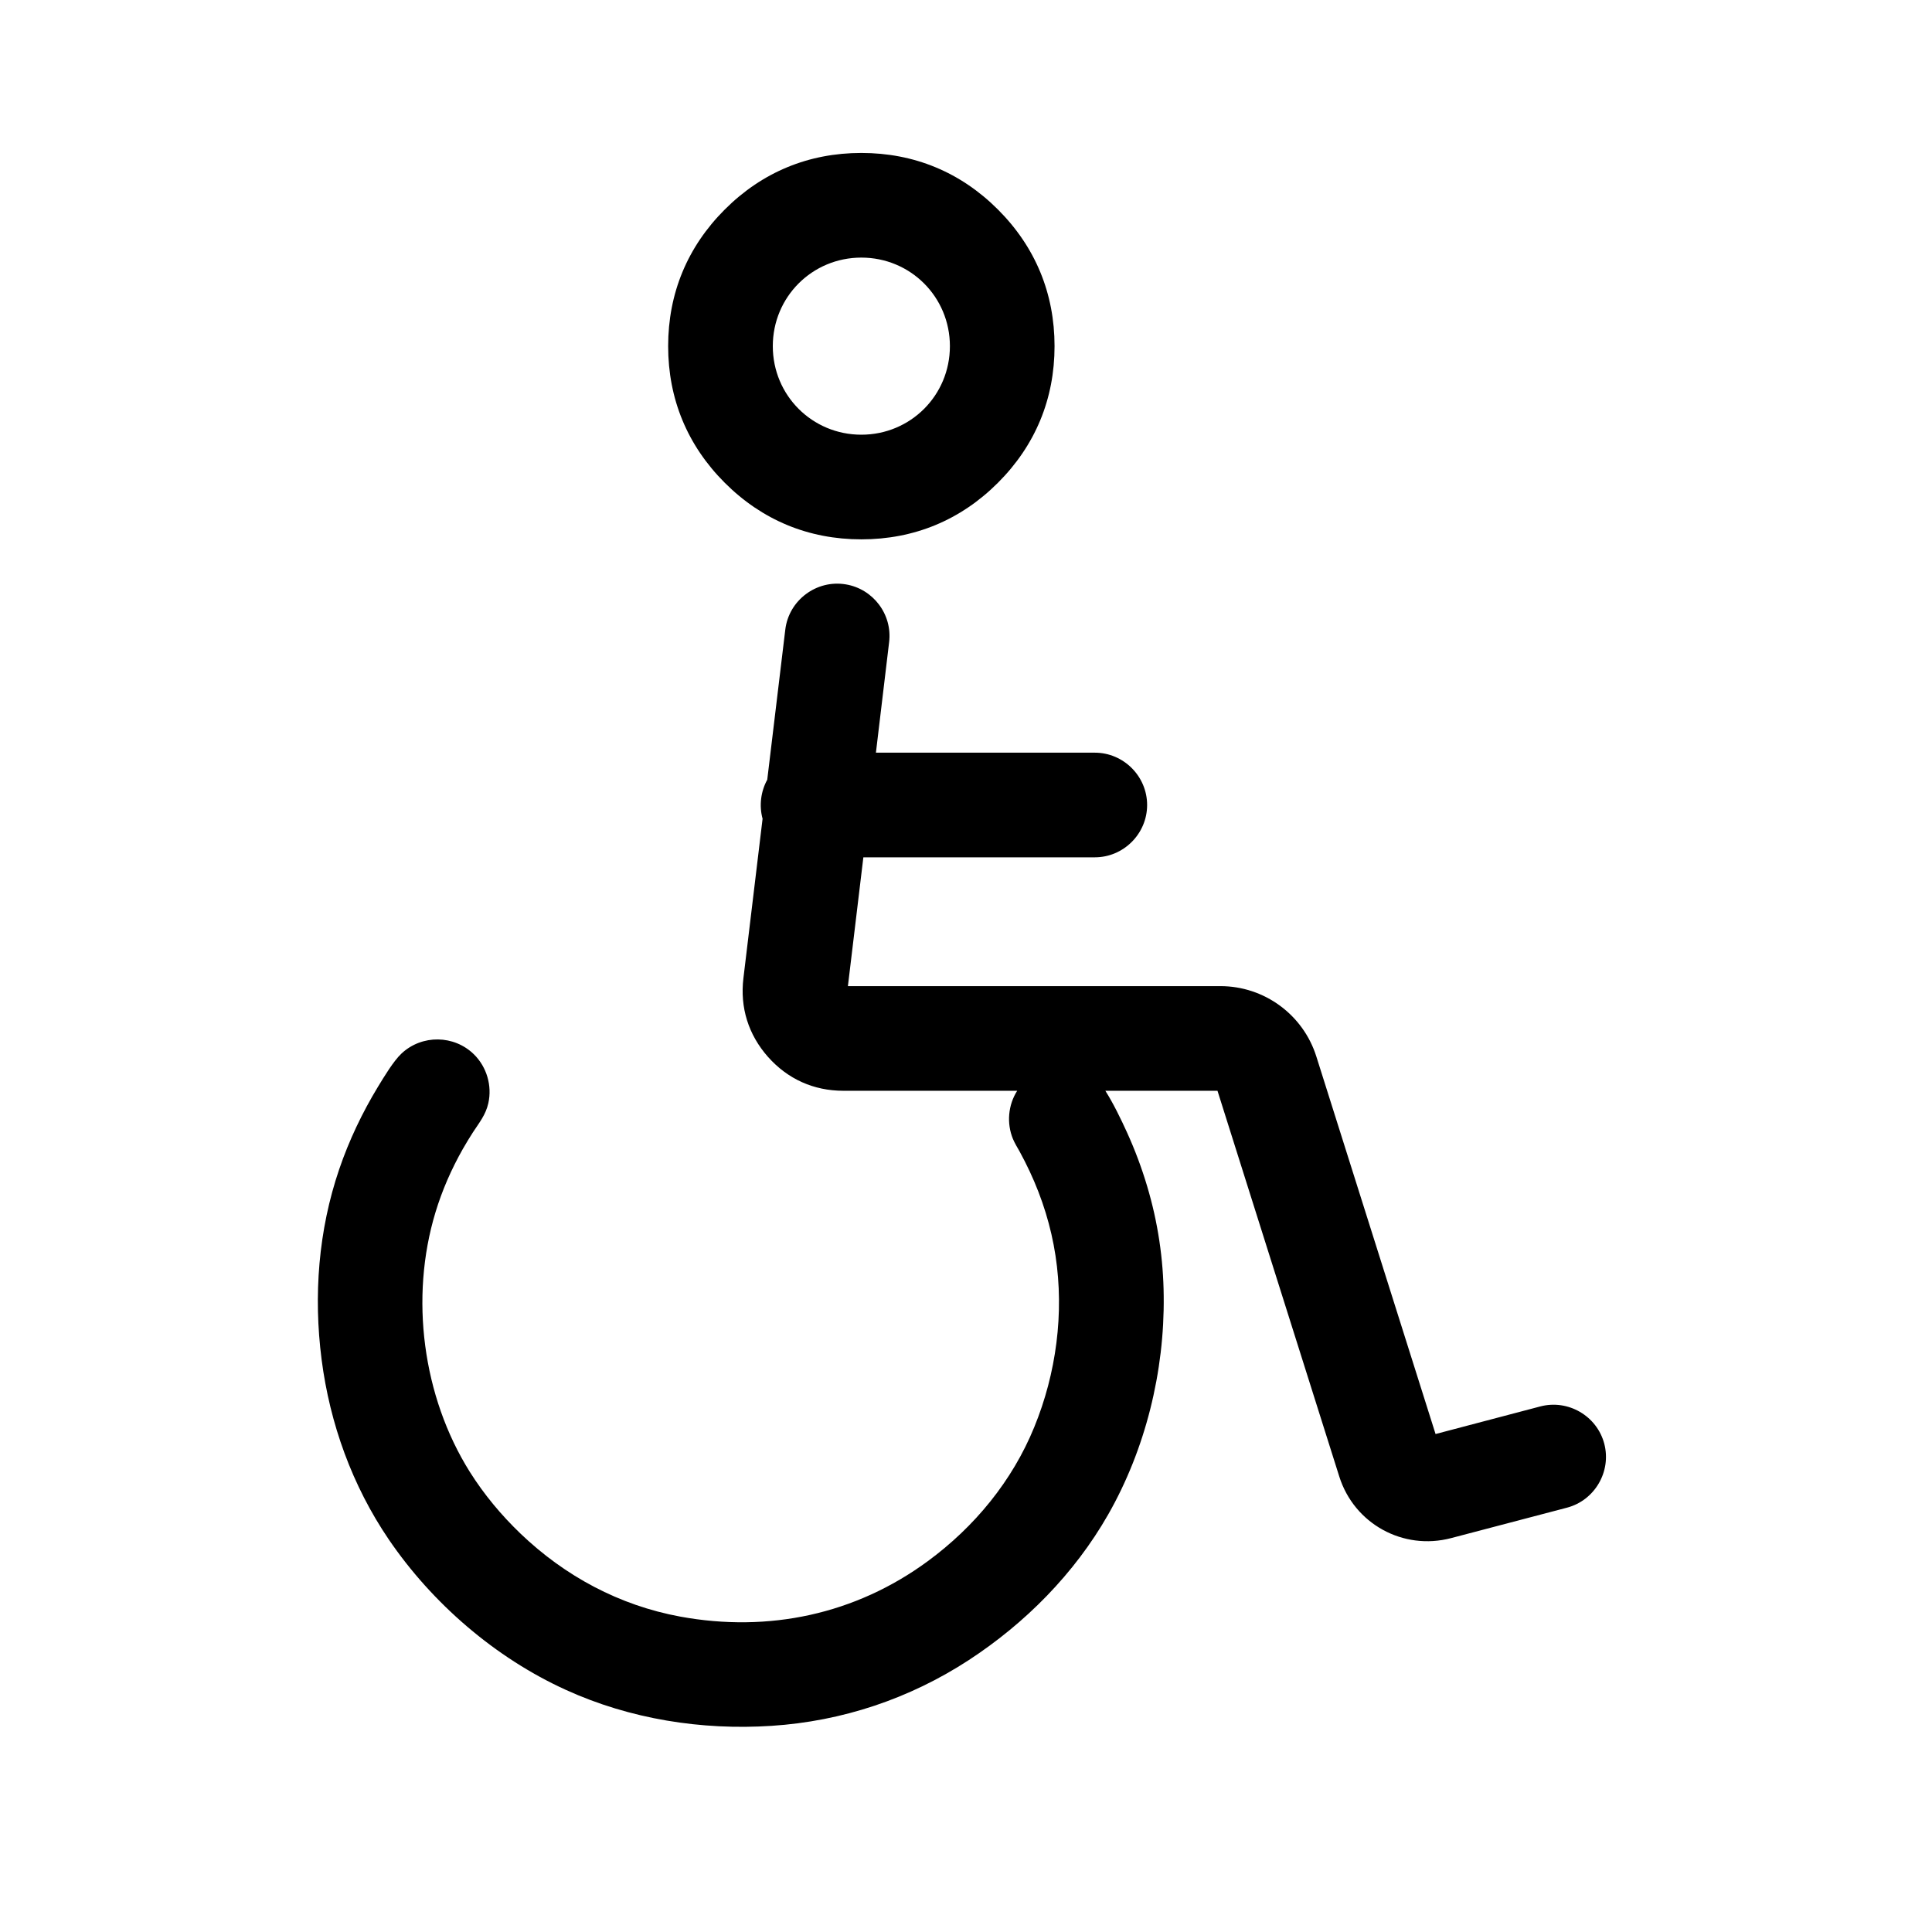
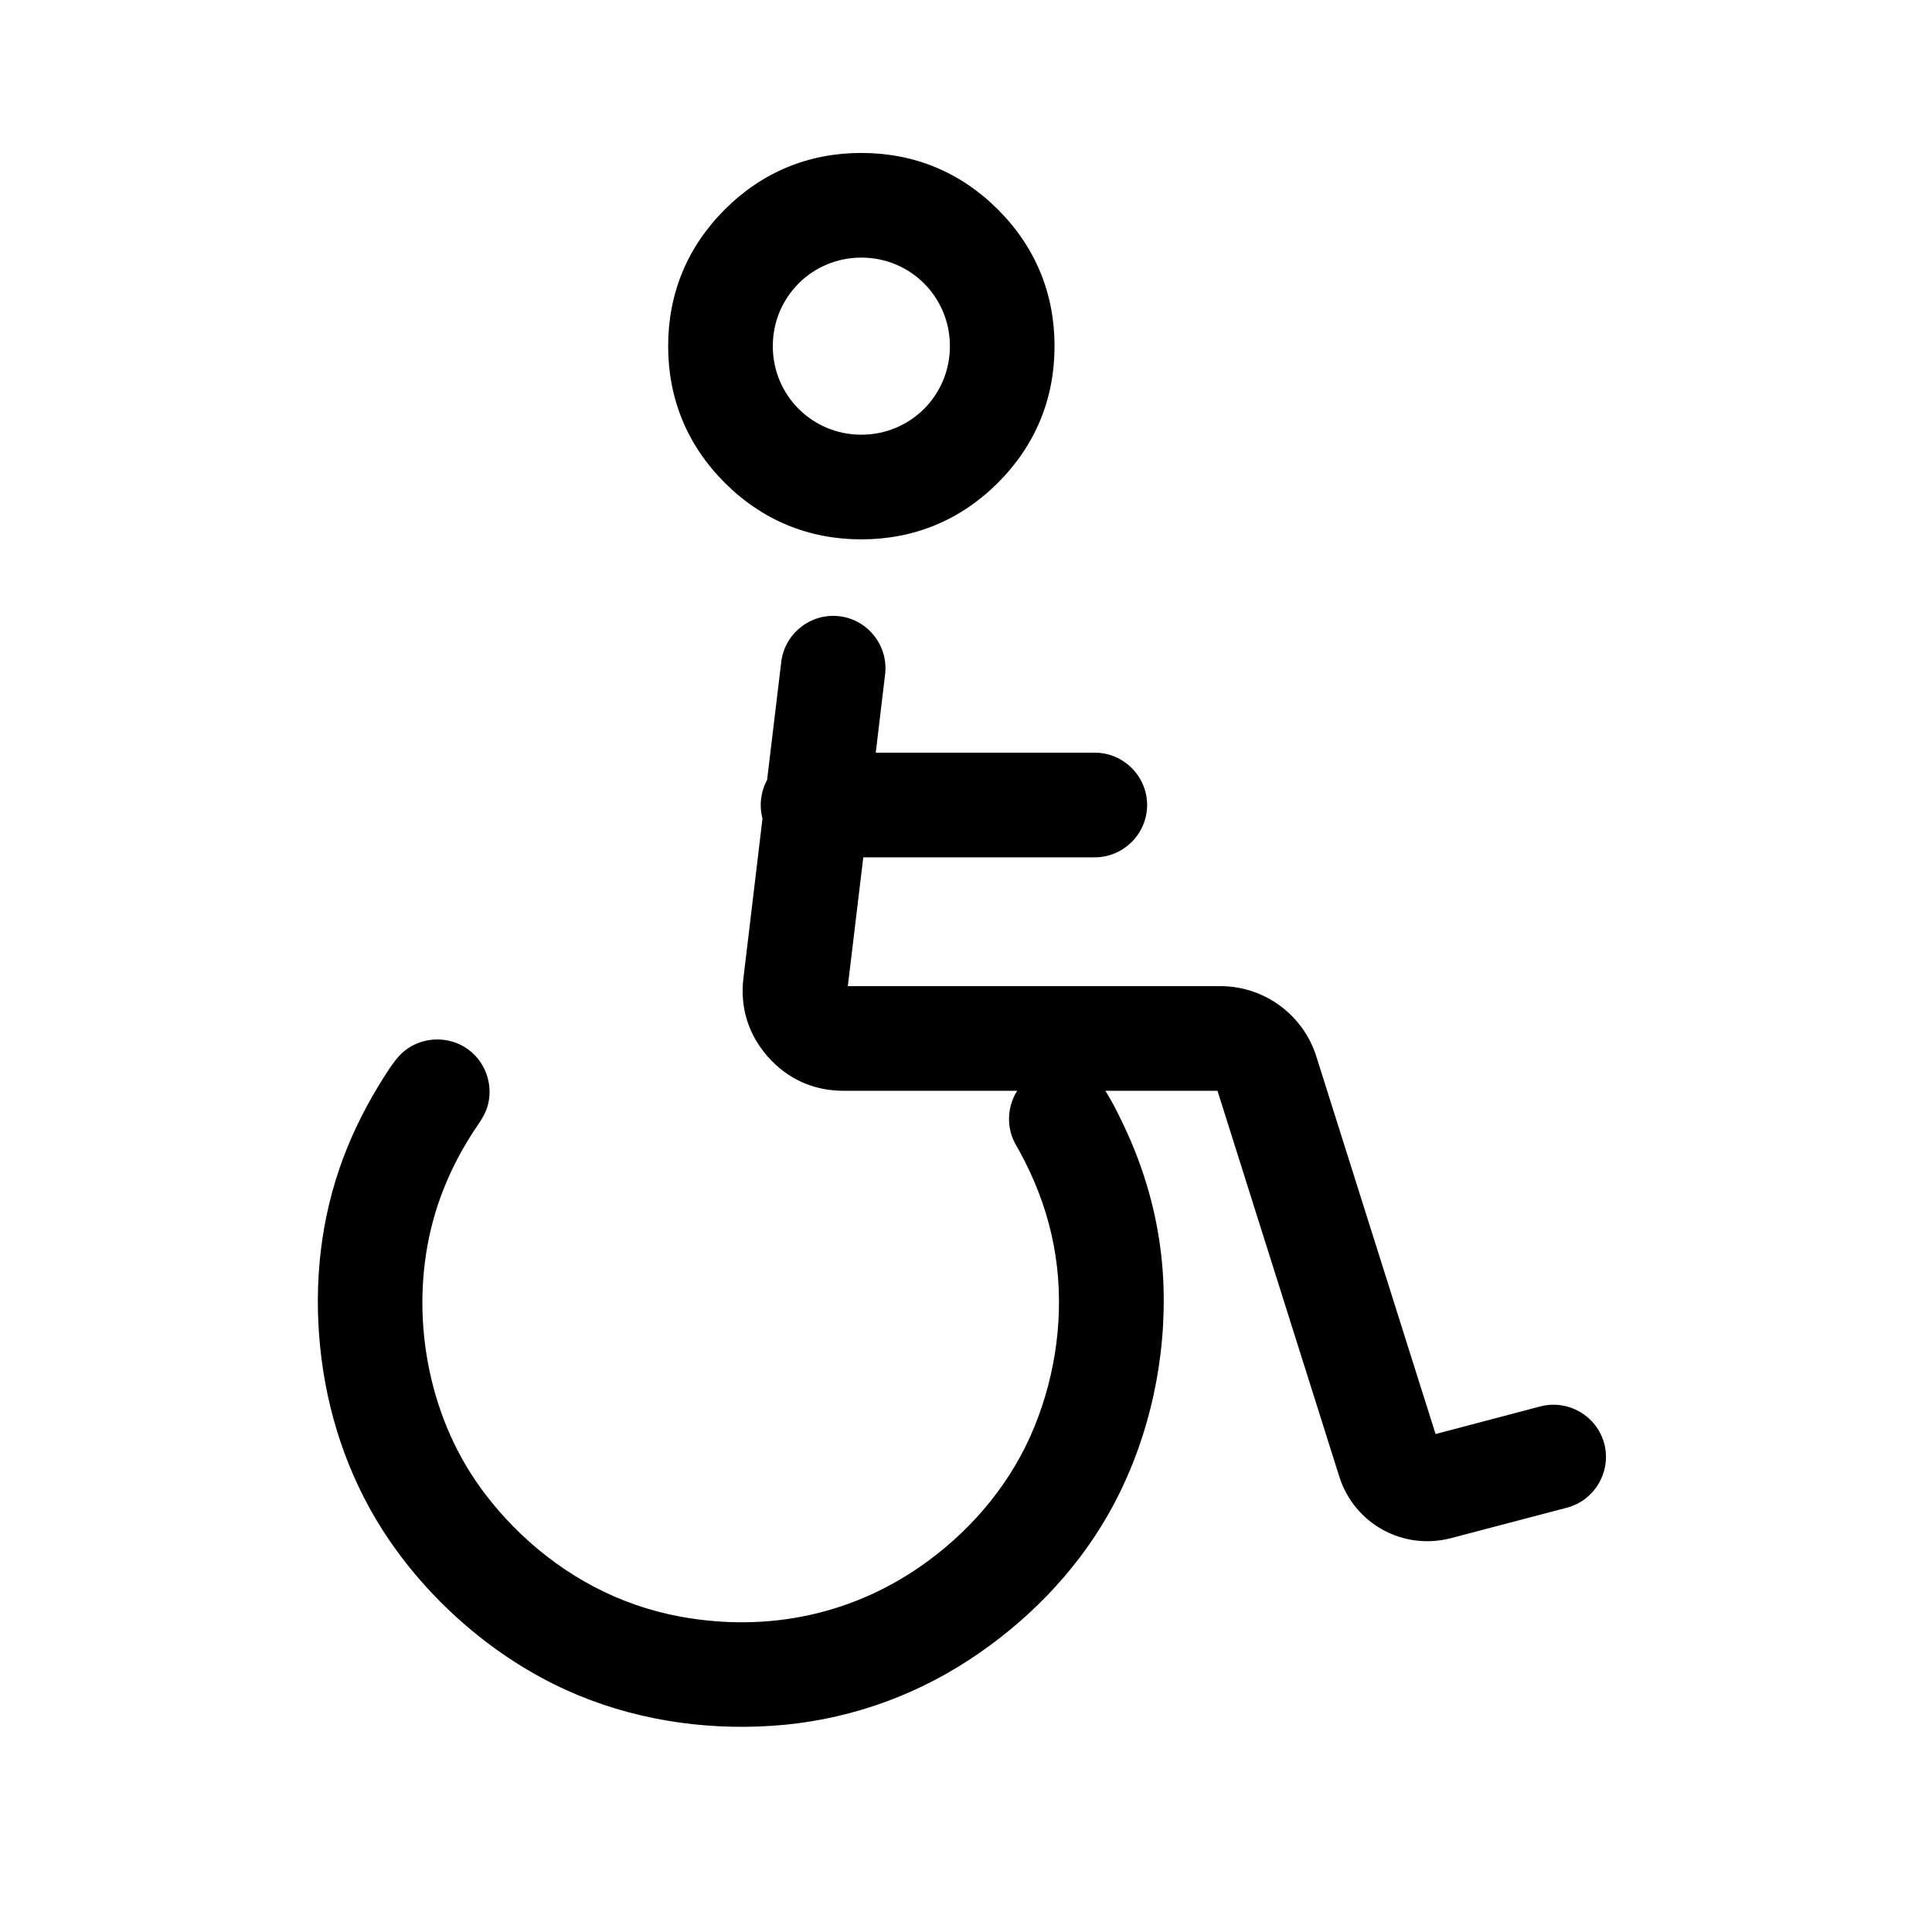
<svg xmlns="http://www.w3.org/2000/svg" width="24" height="24" viewBox="0 0 24 24" fill="none">
-   <path d="M13.1 4.3c0 .656-.239 1.233-.703 1.697-.464.464-1.041.703-1.697.703-.656 0-1.233-.239-1.697-.703-.464-.464-.703-1.041-.703-1.697 0-.656.239-1.233.703-1.697.464-.464 1.041-.703 1.697-.703.656 0 1.233.239 1.697.703.464.464.703 1.041.703 1.697zm-1.3 0c0-.611-.489-1.1-1.1-1.1-.611 0-1.1.489-1.1 1.1 0 .611.489 1.1 1.1 1.1.611 0 1.1-.489 1.1-1.1zm-.755 3.677-.164 1.373h2.719c.357 0 .65.293.65.65 0 .357-.293.65-.65.65h-2.875l-.192 1.6h4.627c.545 0 1.028.354 1.192.874l1.481 4.69 1.302-.343c.345-.09.703.118.794.464.09.345-.118.703-.464.794l-1.439.378c-.596.157-1.204-.178-1.389-.765l-1.513-4.792h-1.393c.097.152.194.352.269.517.099.218.183.442.251.671.132.442.201.901.205 1.362.011.937-.226 1.901-.691 2.716-.419.733-1.028 1.348-1.733 1.808-.736.479-1.571.758-2.447.815-.87.057-1.759-.084-2.554-.446-.878-.399-1.66-1.074-2.202-1.87-.453-.667-.731-1.436-.834-2.235-.102-.793-.04-1.605.219-2.364.122-.358.286-.702.482-1.025.074-.121.192-.319.293-.413.253-.236.652-.231.899.012.159.157.227.39.178.607-.032.143-.111.239-.189.358-.044.069-.087.138-.127.209-.142.25-.258.515-.341.79-.32 1.057-.16 2.286.427 3.222.177.281.391.538.631.768.553.529 1.228.891 1.983 1.03 1.097.201 2.176-.027 3.076-.689.581-.427 1.049-.996 1.322-1.665.273-.666.373-1.416.264-2.129-.055-.362-.165-.715-.32-1.046-.039-.084-.081-.166-.125-.247-.029-.052-.061-.103-.084-.158-.08-.194-.06-.421.053-.598h-2.16c-.368 0-.69-.145-.935-.42-.244-.276-.35-.613-.306-.979l.238-1.98c-.044-.162-.023-.338.058-.485l.224-1.863c.043-.366.387-.624.75-.564.342.056.582.374.54.718z" fill="currentColor" fill-rule="evenodd" />
+   <path d="M13.1 4.3c0 .656-.239 1.233-.703 1.697-.464.464-1.041.703-1.697.703-.656 0-1.233-.239-1.697-.703-.464-.464-.703-1.041-.703-1.697 0-.656.239-1.233.703-1.697.464-.464 1.041-.703 1.697-.703.656 0 1.233.239 1.697.703.464.464.703 1.041.703 1.697zm-1.3 0c0-.611-.489-1.1-1.1-1.1-.611 0-1.1.489-1.1 1.1 0 .611.489 1.1 1.1 1.1.611 0 1.1-.489 1.1-1.1zm-.805 4.077-.116.973h2.721c.357 0 .65.293.65.65 0 .357-.293.65-.65.65h-2.876l-.192 1.6h4.628c.545 0 1.028.354 1.192.874l1.481 4.69 1.302-.343c.345-.09.703.118.794.464.09.345-.118.703-.464.794l-1.439.378c-.596.157-1.204-.178-1.389-.765l-1.513-4.792h-1.393c.097.152.194.352.269.517.099.218.183.442.251.671.132.442.201.901.205 1.362.011.937-.226 1.901-.691 2.716-.419.733-1.028 1.348-1.733 1.808-.736.479-1.571.758-2.447.815-.87.057-1.759-.084-2.554-.446-.878-.399-1.66-1.074-2.202-1.87-.453-.667-.731-1.436-.834-2.235-.102-.793-.04-1.605.219-2.364.122-.358.286-.702.482-1.025.074-.121.192-.319.293-.413.253-.236.652-.231.899.012.159.157.227.39.178.607-.032.143-.111.239-.189.358-.044.069-.087.138-.127.209-.142.25-.258.515-.341.79-.32 1.057-.16 2.286.427 3.222.177.281.391.538.631.768.553.529 1.228.891 1.983 1.03 1.097.201 2.176-.027 3.076-.689.581-.427 1.049-.996 1.322-1.665.273-.666.373-1.416.264-2.129-.055-.362-.165-.715-.32-1.046-.039-.084-.081-.166-.125-.247-.029-.052-.061-.103-.084-.158-.08-.194-.06-.421.053-.598h-2.16c-.368 0-.69-.145-.935-.42-.244-.276-.35-.613-.306-.978l.237-1.984c-.043-.16-.022-.334.057-.479l.176-1.466c.042-.355.367-.61.722-.568.355.042.611.368.568.722z" fill="currentColor" fill-rule="evenodd" />
</svg>
